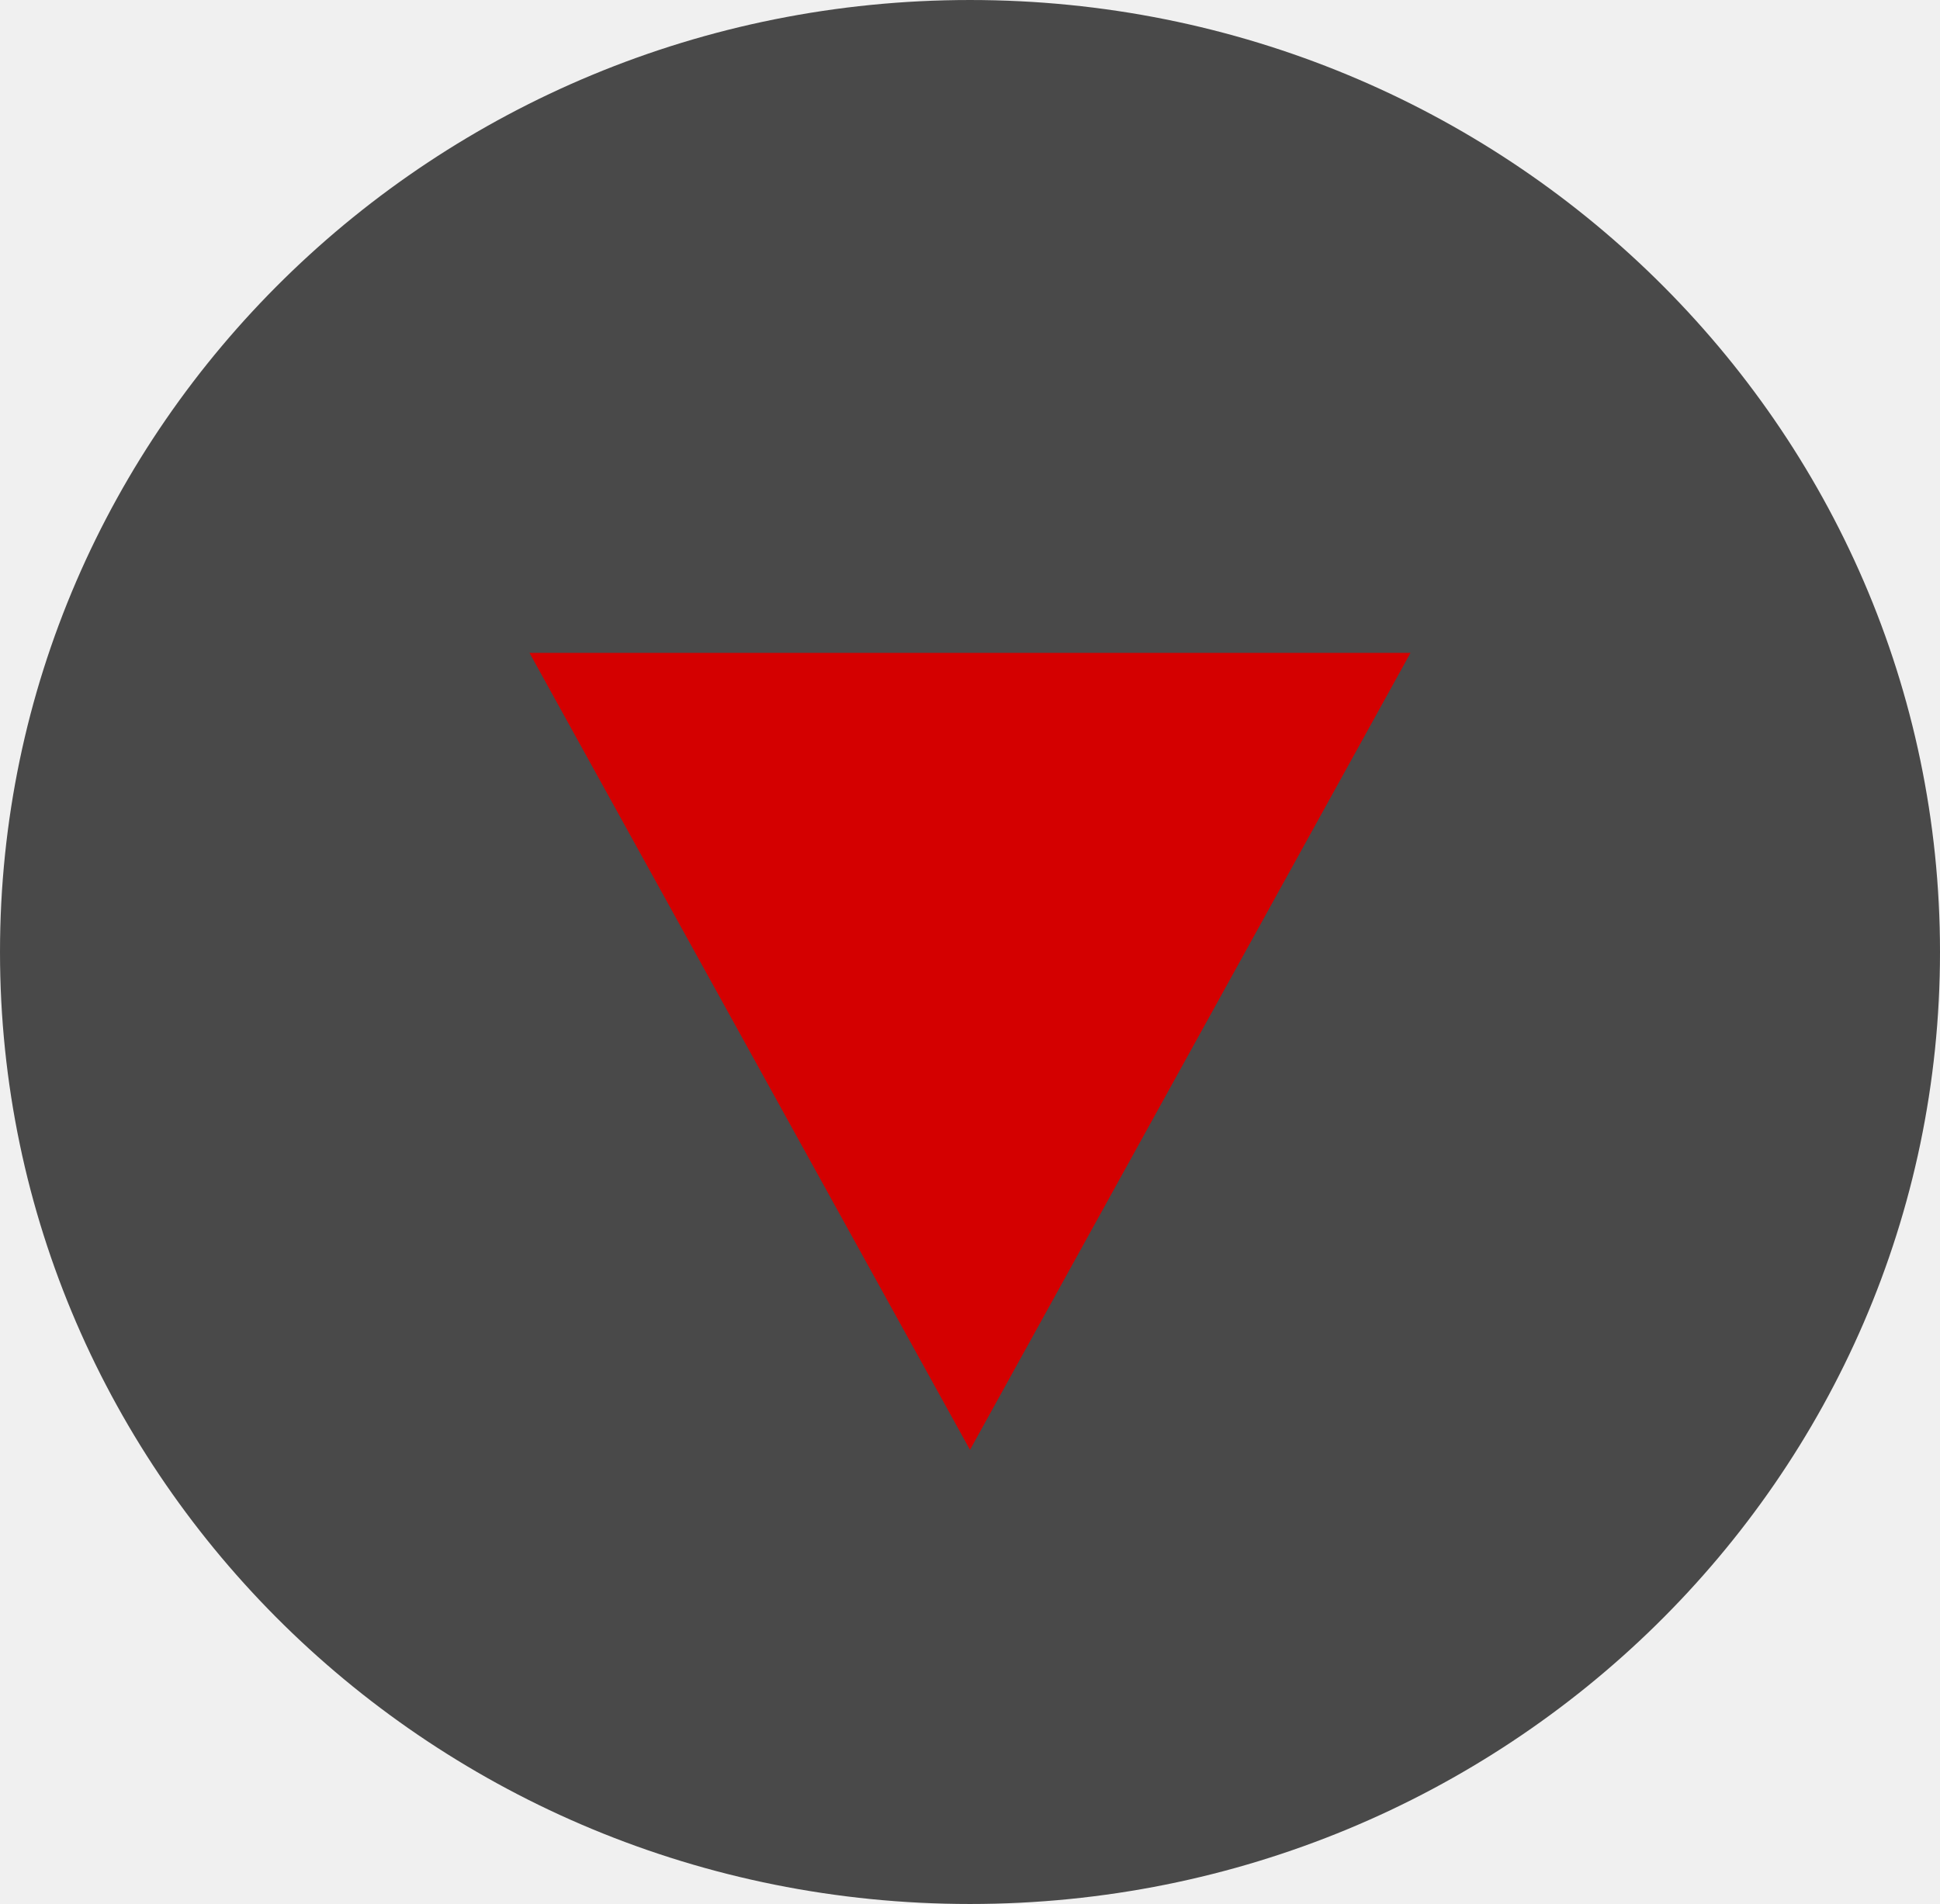
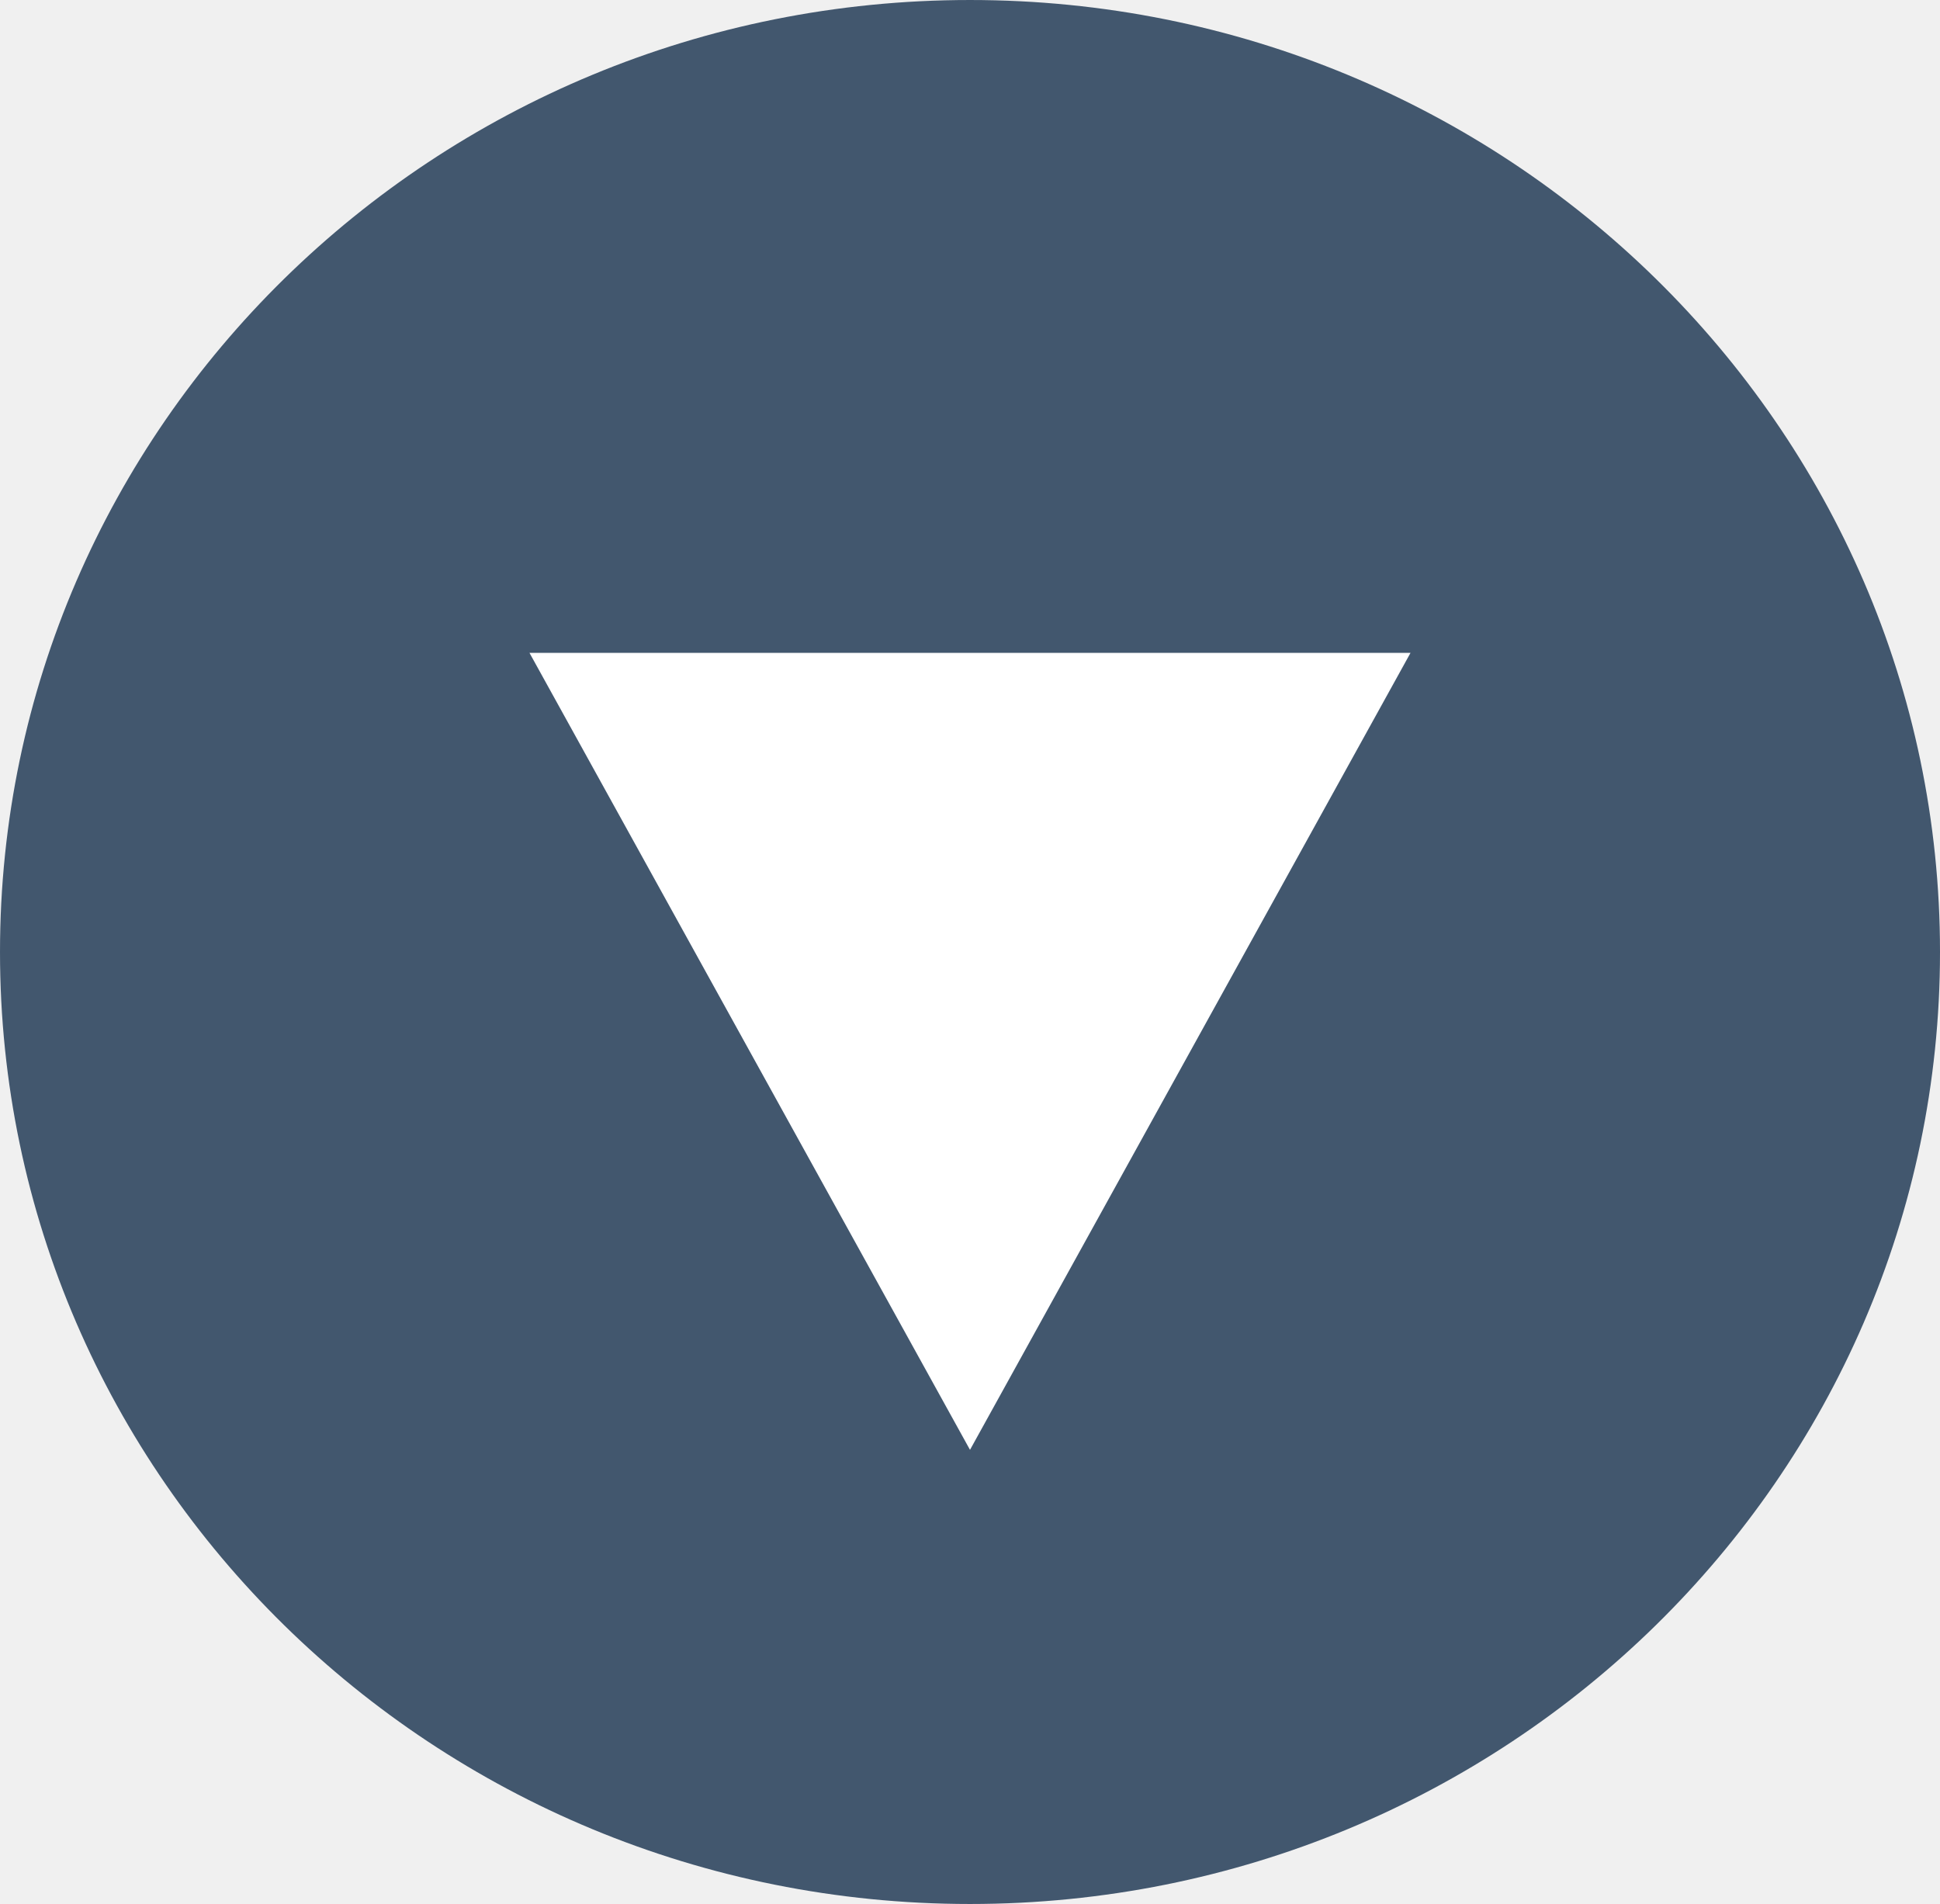
<svg xmlns="http://www.w3.org/2000/svg" xmlns:ns1="http://www.openswatchbook.org/uri/2009/osb" width="119.658mm" height="117.456mm" viewBox="0 0 423.986 416.183" id="svg2" version="1.1">
  <defs id="defs4">
    <linearGradient id="linearGradient9820" ns1:paint="solid">
      <stop style="stop-color:#aa0000;stop-opacity:1;" offset="0" id="stop9822" />
    </linearGradient>
    <linearGradient id="linearGradient5569" ns1:paint="solid">
      <stop style="stop-color:#494949;stop-opacity:1;" offset="0" id="stop5571" />
    </linearGradient>
  </defs>
  <g id="layer1" transform="translate(-141.4214,-306.8696)">
    <ellipse style="fill:#000000;fill-opacity:0" id="path4180" cx="362.645" cy="280.606" rx="114.147" ry="105.056" />
-     <ellipse style="fill:#494949;fill-opacity:1" id="path4198" cx="353.415" cy="514.961" rx="211.993" ry="208.091" />
+     <ellipse style="fill:#42576e;fill-opacity:1" id="path4198" cx="353.415" cy="514.961" rx="211.993" ry="208.091" />
    <flowRoot xml:space="preserve" id="flowRoot4220" style="font-style:normal;font-weight:normal;font-size:40px;line-height:125%;font-family:sans-serif;letter-spacing:0px;word-spacing:0px;fill:#000000;fill-opacity:1;stroke:none;stroke-width:1px;stroke-linecap:butt;stroke-linejoin:miter;stroke-opacity:1">
      <flowRegion id="flowRegion4222">
        <rect id="rect4224" width="48.487" height="270.721" x="331.33" y="153.326" />
      </flowRegion>
      <flowPara id="flowPara4226" />
    </flowRoot>
  </g>
  <g id="layer4">
-     <path style="opacity:1;fill:#d40000;fill-opacity:1;fill-rule:evenodd;stroke:#000000;stroke-width:1.056px;stroke-linecap:butt;stroke-linejoin:miter;stroke-opacity:0" d="m 115.718,142.705 192.55,0 -96.275,174.208 z" id="path7573" />
+     <path style="opacity:1;fill:#ffffff;fill-opacity:1;fill-rule:evenodd;stroke:#000000;stroke-width:1.056px;stroke-linecap:butt;stroke-linejoin:miter;stroke-opacity:0" d="m 115.718,142.705 192.55,0 -96.275,174.208 z" id="path7573" />
    <path style="fill:none;fill-opacity:1;stroke:#000000;stroke-opacity:0" d="M 163.837,216.717 C 137.428,168.925 115.624,129.485 115.382,129.072 l -0.439,-0.751 84.088,0 c 83.915,0 84.088,9.5e-4 84.088,0.462 0,0.461 -0.192,0.462 -83.248,0.52 l -83.248,0.058 47.624,86.196 c 26.193,47.408 47.676,86.197 47.74,86.199 0.064,0.001 16.068,-28.874 35.566,-64.166 31.742,-57.455 35.458,-64.079 35.52,-63.314 0.061,0.76 -3.889,8.018 -35.432,65.096 -19.526,35.332 -35.566,64.241 -35.645,64.241 -0.079,0 -21.75,-39.103 -48.159,-86.894 z" id="path9838" />
  </g>
</svg>
